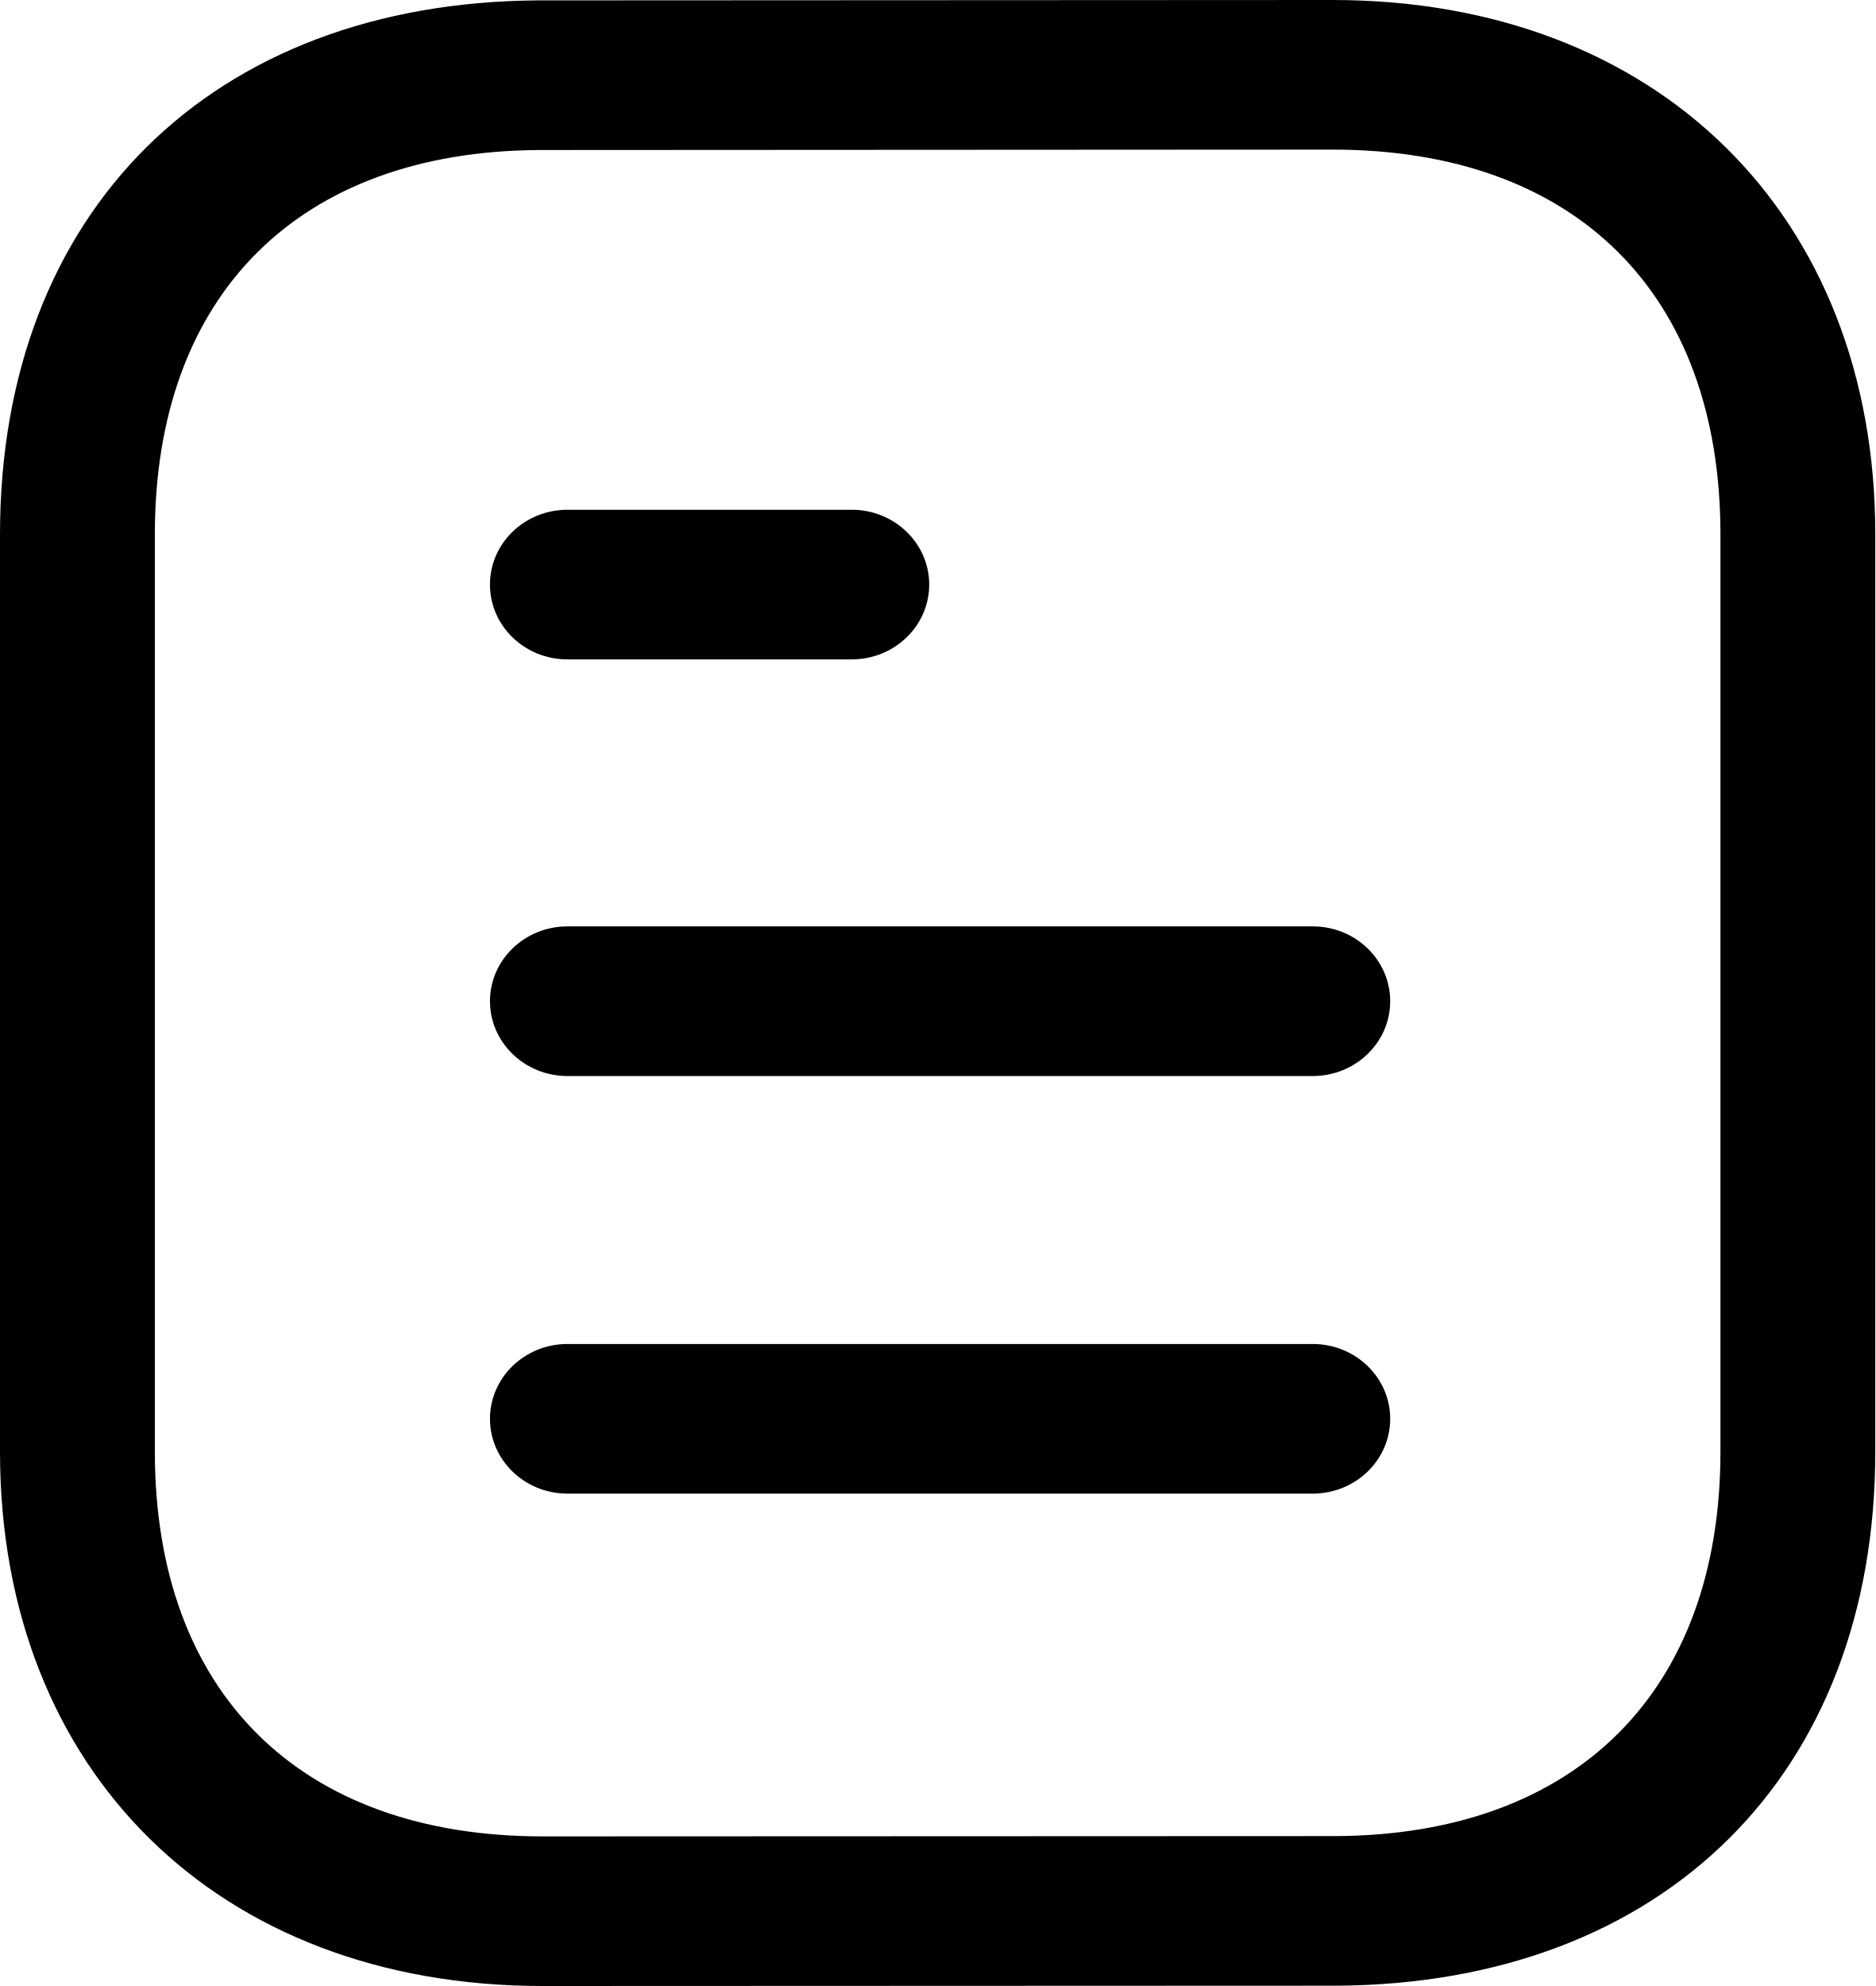
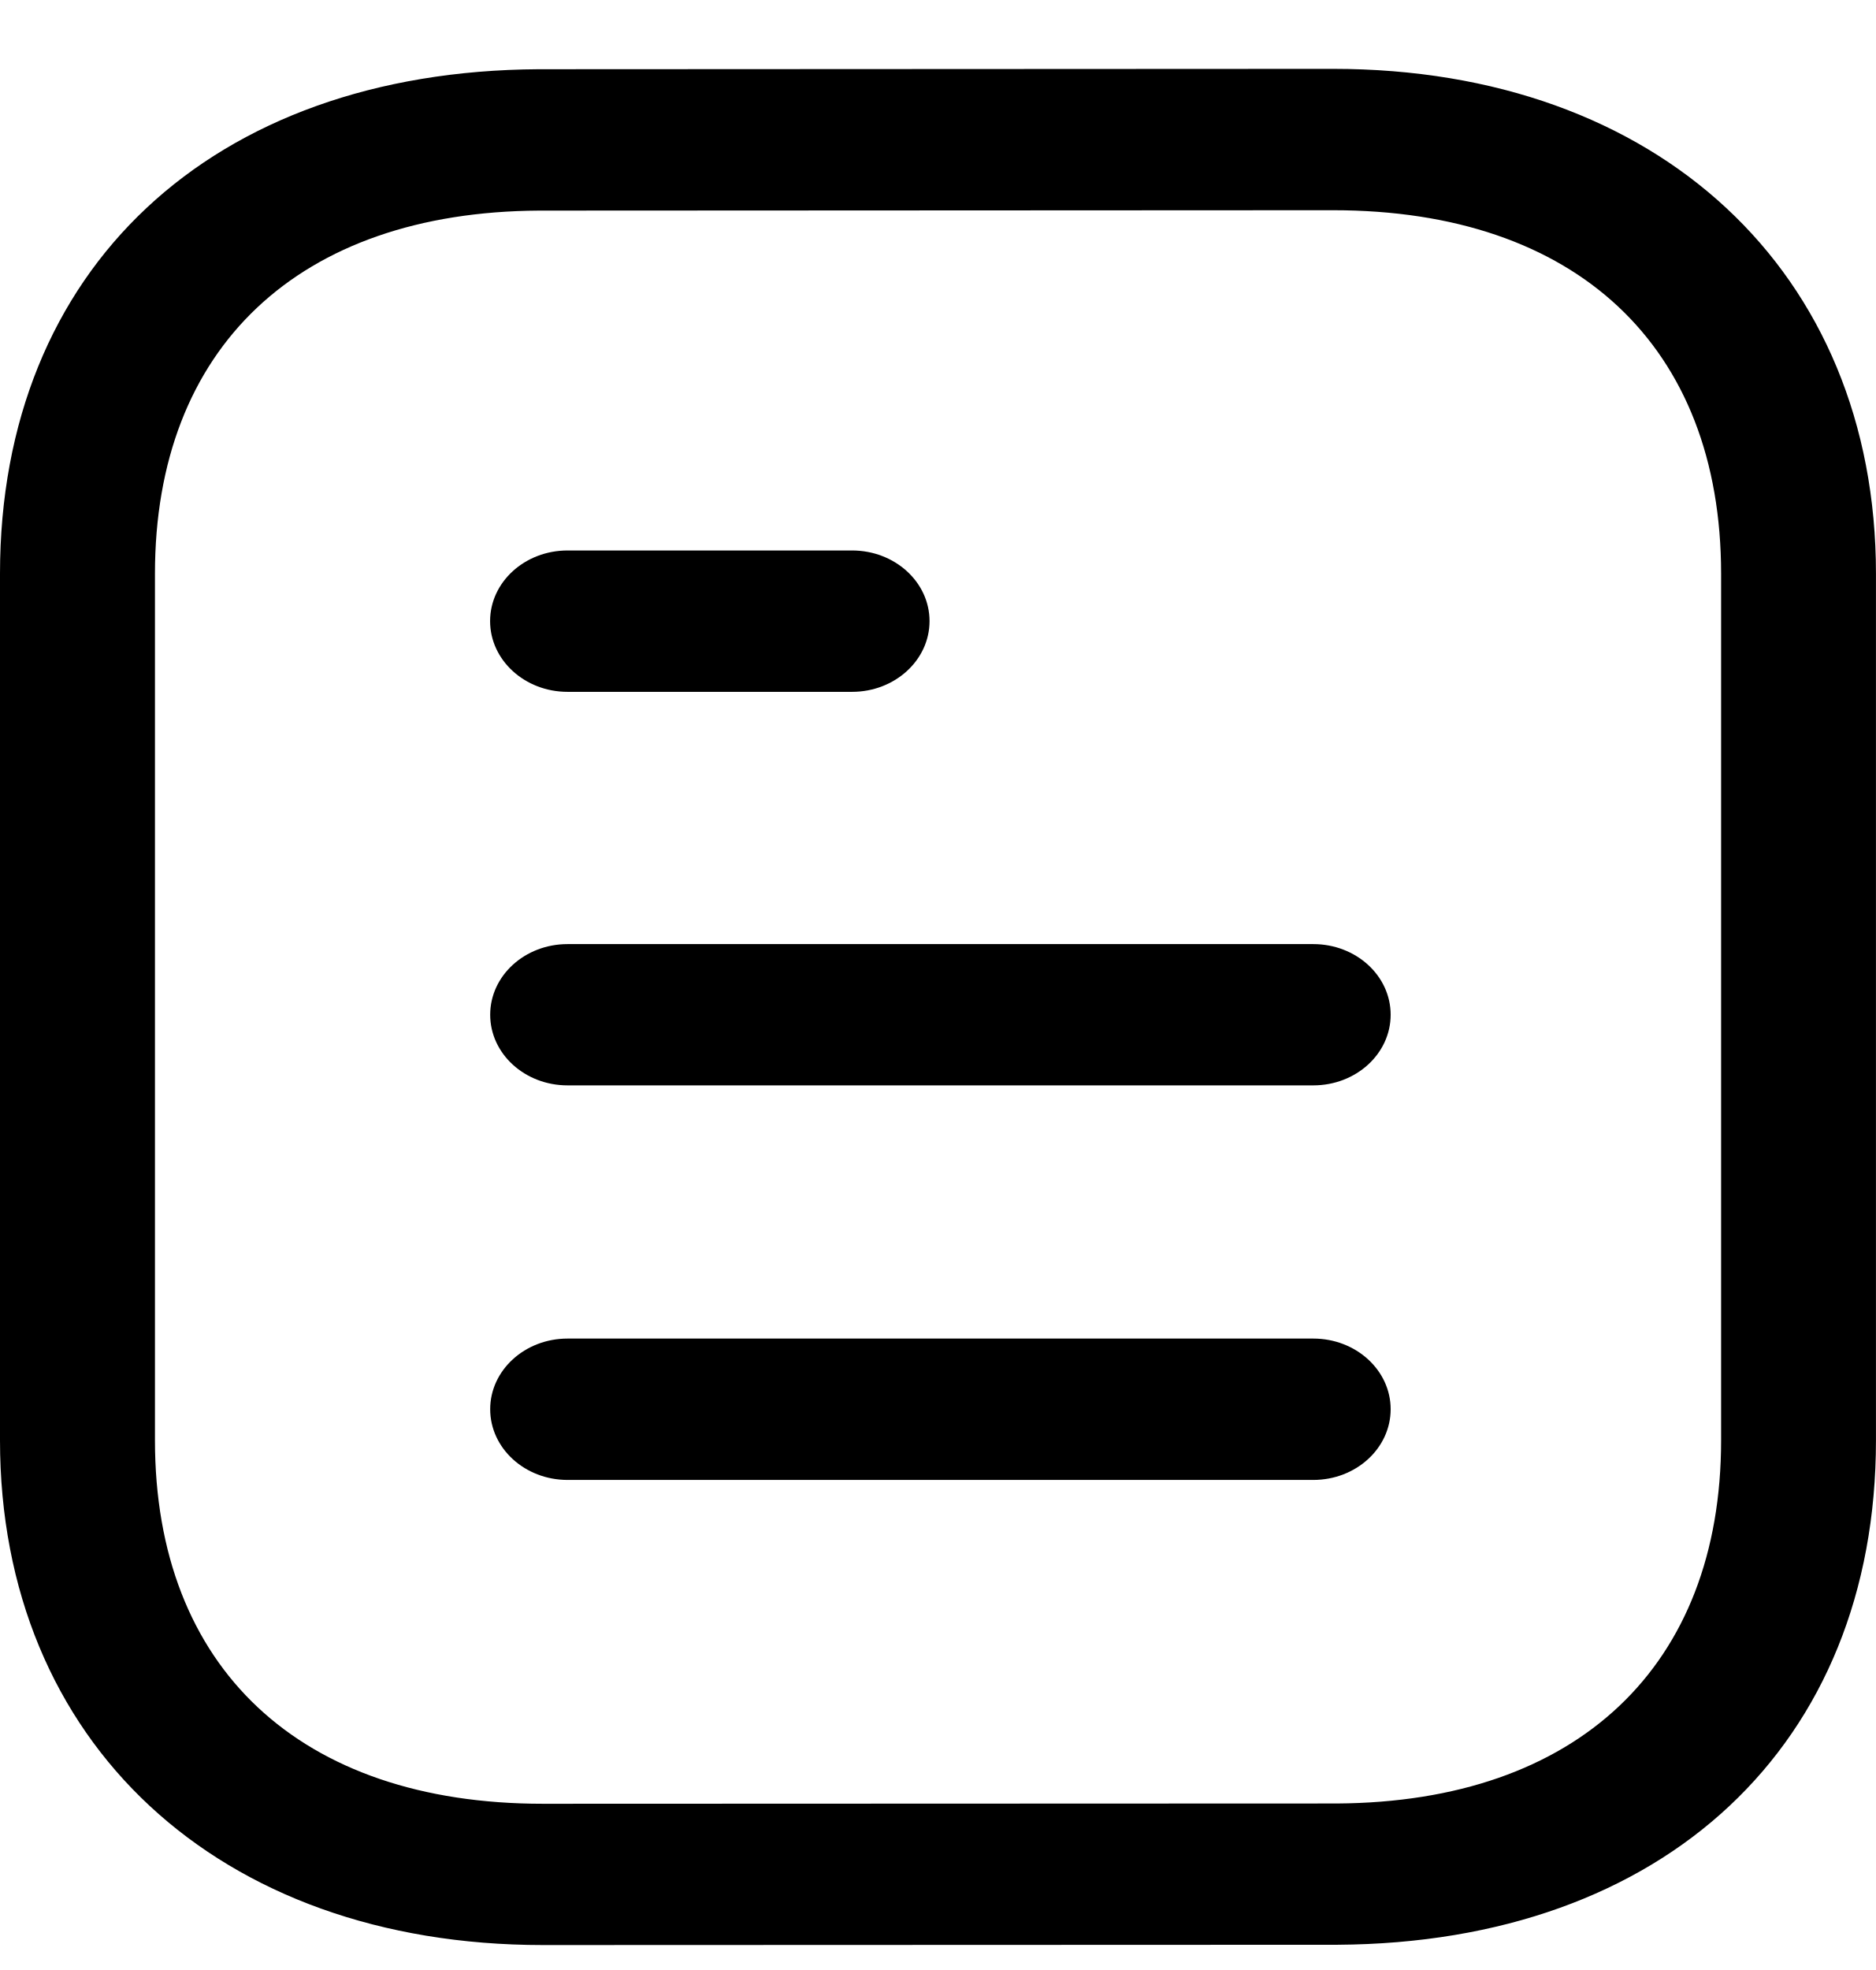
- <svg xmlns="http://www.w3.org/2000/svg" width="68" height="72" viewBox="0 0 68 72" fill="none">
-   <g id="Iconly/Light-Outline/Document">
-     <g id="Document">
-       <path id="Combined-Shape" fill-rule="evenodd" clip-rule="evenodd" d="M48.324 0C60.094 0 68 7.786 68 19.372V52.628C68 64.315 60.337 71.917 48.478 71.989L19.679 72C7.91 72 0 64.214 0 52.628V19.372C0 7.681 7.663 0.083 19.522 0.014L48.321 0H48.324ZM48.324 5.424L19.541 5.439C10.826 5.489 5.615 10.697 5.615 19.372V52.628C5.615 61.361 10.875 66.576 19.676 66.576L48.459 66.565C57.174 66.514 62.385 61.299 62.385 52.628V19.372C62.385 10.639 57.129 5.424 48.324 5.424ZM47.602 48.725C49.152 48.725 50.41 49.94 50.41 51.437C50.41 52.934 49.152 54.149 47.602 54.149H20.574C19.025 54.149 17.767 52.934 17.767 51.437C17.767 49.94 19.025 48.725 20.574 48.725H47.602ZM47.602 33.585C49.152 33.585 50.41 34.8 50.41 36.297C50.41 37.794 49.152 39.01 47.602 39.01H20.574C19.025 39.01 17.767 37.794 17.767 36.297C17.767 34.8 19.025 33.585 20.574 33.585H47.602ZM30.887 18.481C32.436 18.481 33.694 19.696 33.694 21.193C33.694 22.69 32.436 23.905 30.887 23.905H20.573C19.023 23.905 17.766 22.69 17.766 21.193C17.766 19.696 19.023 18.481 20.573 18.481H30.887Z" fill="black" style="fill:black;fill-opacity:1;" />
-     </g>
-   </g>
+ <svg xmlns="http://www.w3.org/2000/svg" width="20" height="21" viewBox="0 0 20 21" fill="none">
+   <path fill-rule="evenodd" clip-rule="evenodd" d="M14.213 0.734C17.675 0.734 20 2.897 20 6.116V15.353C20 18.6 17.746 20.711 14.258 20.731L5.788 20.734C2.326 20.734 0 18.572 0 15.353V6.116C0 2.868 2.254 0.757 5.742 0.738L14.212 0.734H14.213ZM14.213 2.241L5.747 2.245C3.184 2.259 1.652 3.706 1.652 6.116V15.353C1.652 17.779 3.198 19.228 5.787 19.228L14.253 19.225C16.816 19.21 18.349 17.762 18.349 15.353V6.116C18.349 3.69 16.803 2.241 14.213 2.241ZM14.001 14.269C14.457 14.269 14.826 14.607 14.826 15.022C14.826 15.438 14.457 15.776 14.001 15.776H6.051C5.595 15.776 5.226 15.438 5.226 15.022C5.226 14.607 5.595 14.269 6.051 14.269H14.001ZM14.001 10.064C14.457 10.064 14.826 10.401 14.826 10.817C14.826 11.233 14.457 11.57 14.001 11.57H6.051C5.595 11.57 5.226 11.233 5.226 10.817C5.226 10.401 5.595 10.064 6.051 10.064H14.001ZM9.084 5.868C9.54 5.868 9.91 6.205 9.91 6.621C9.91 7.037 9.54 7.375 9.084 7.375H6.051C5.595 7.375 5.225 7.037 5.225 6.621C5.225 6.205 5.595 5.868 6.051 5.868H9.084Z" fill="black" style="fill:black;fill-opacity:1;" />
</svg>
